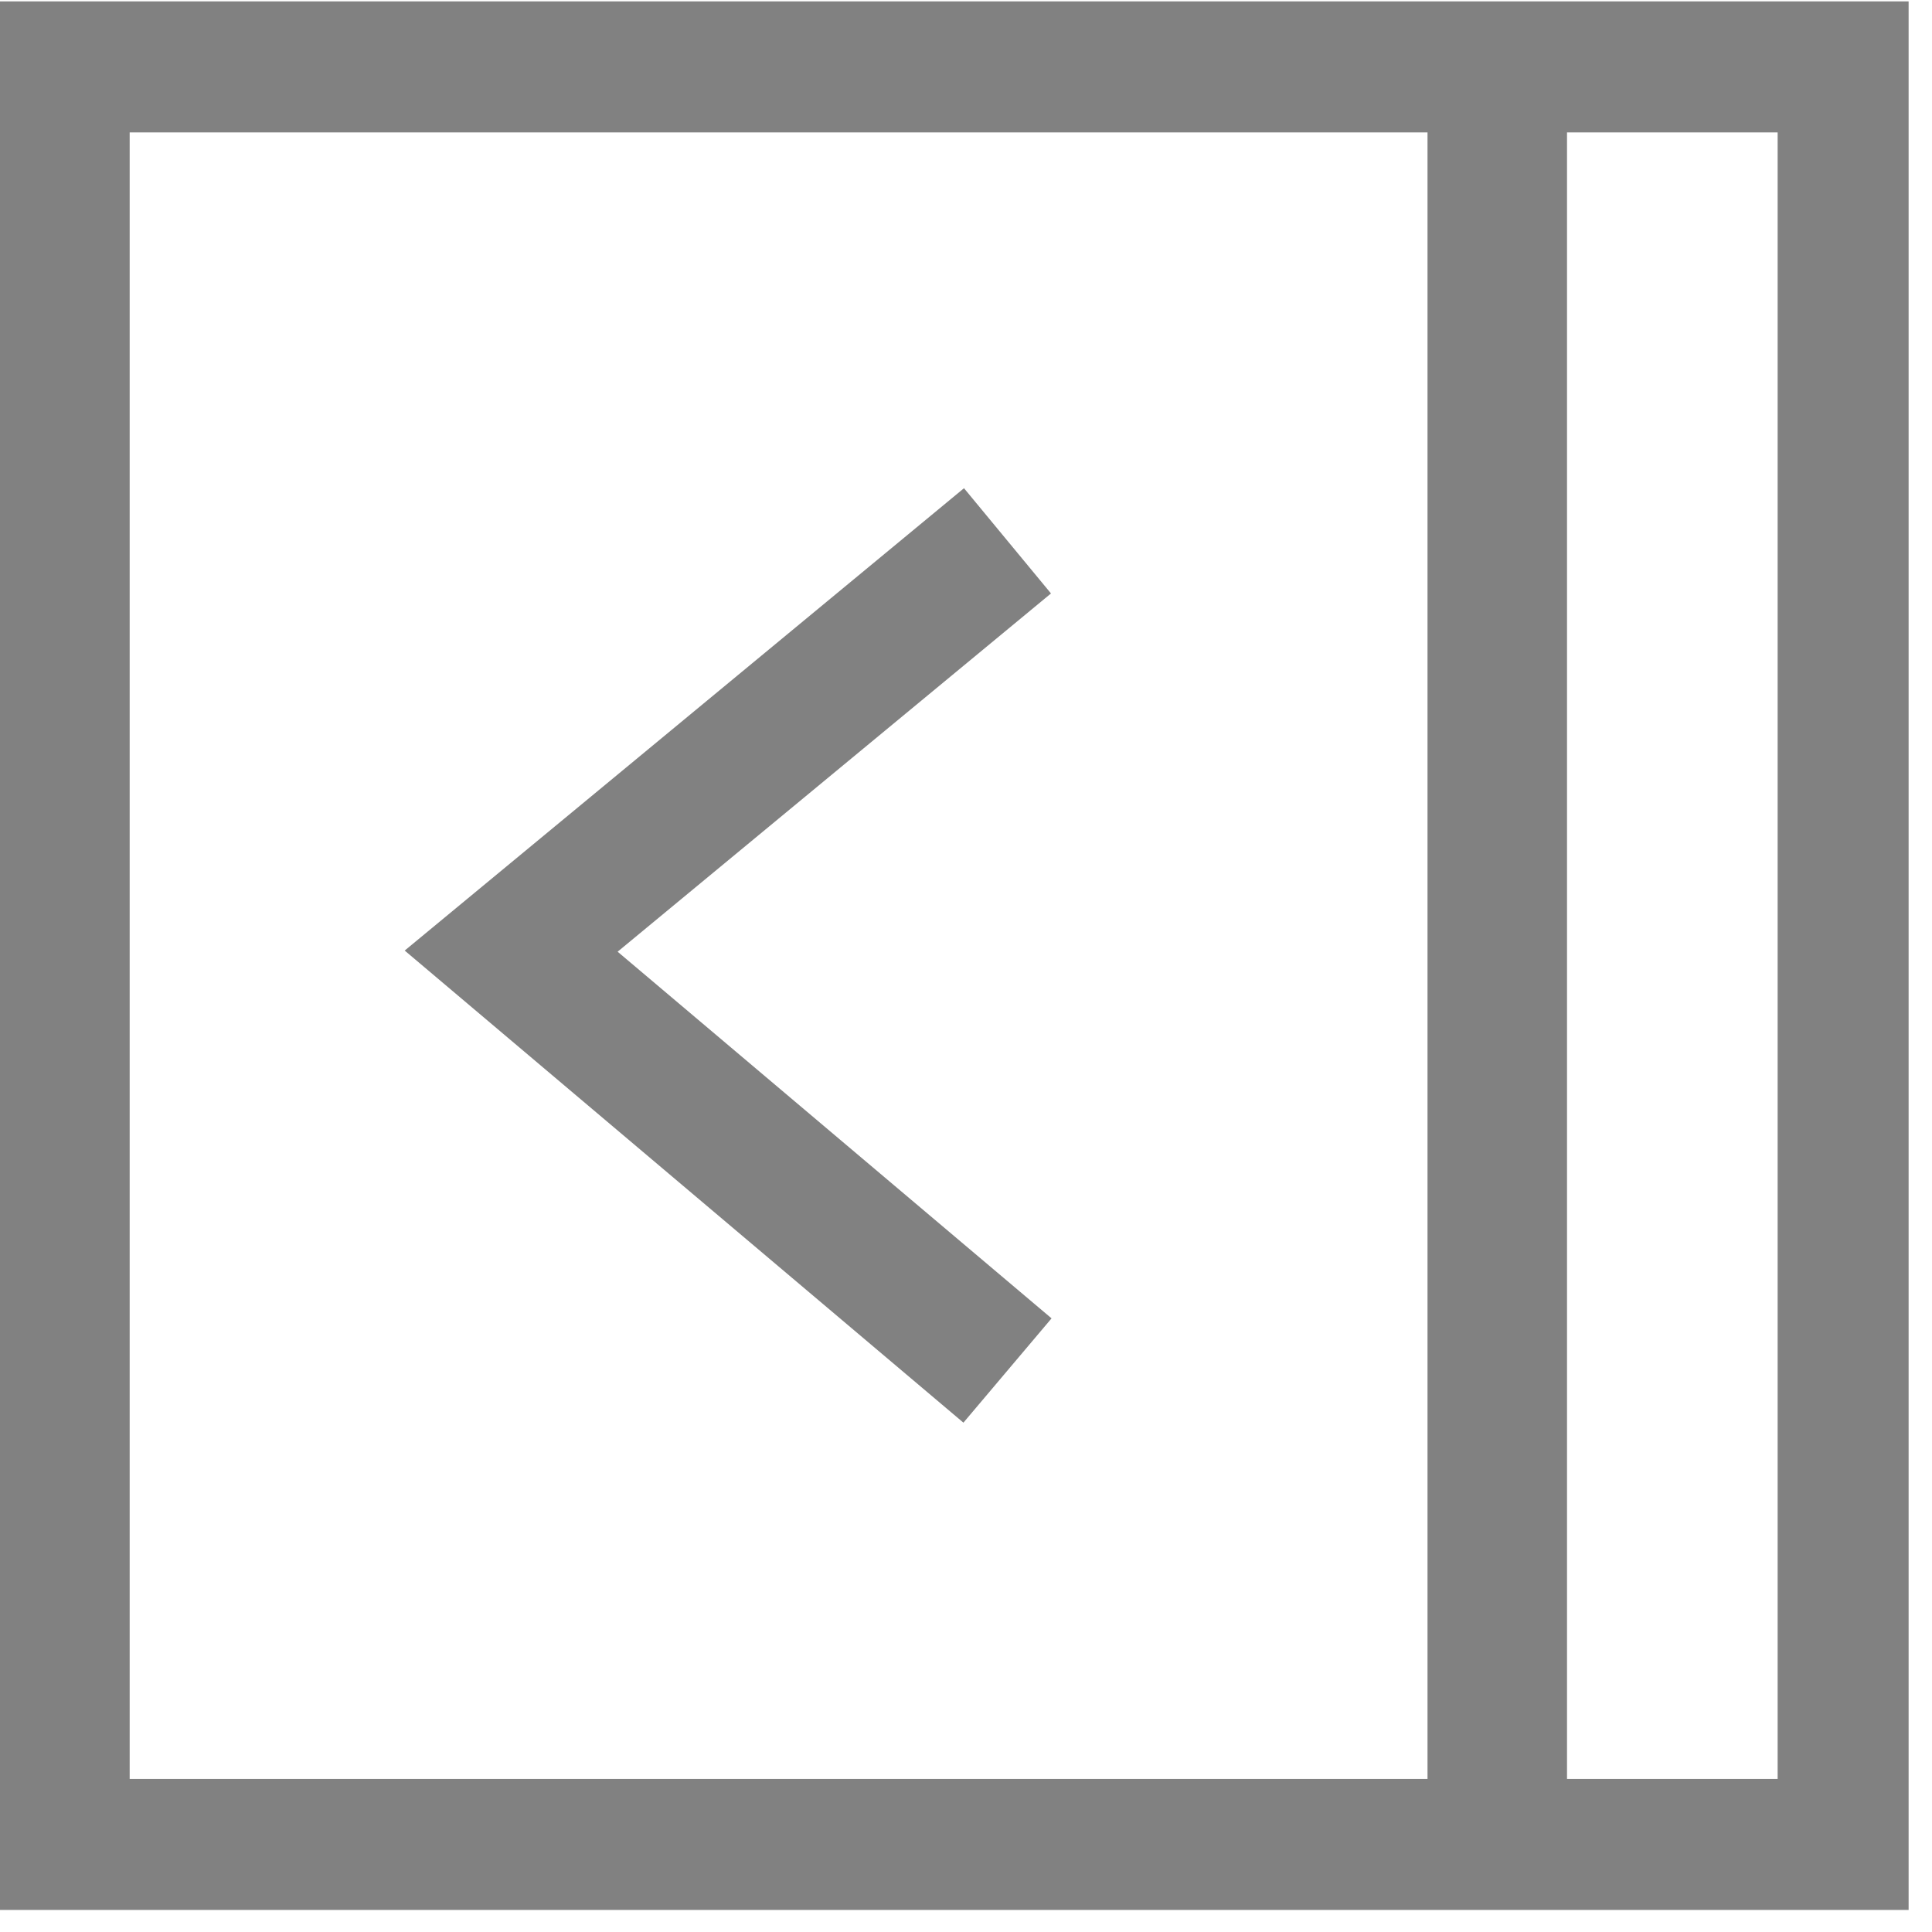
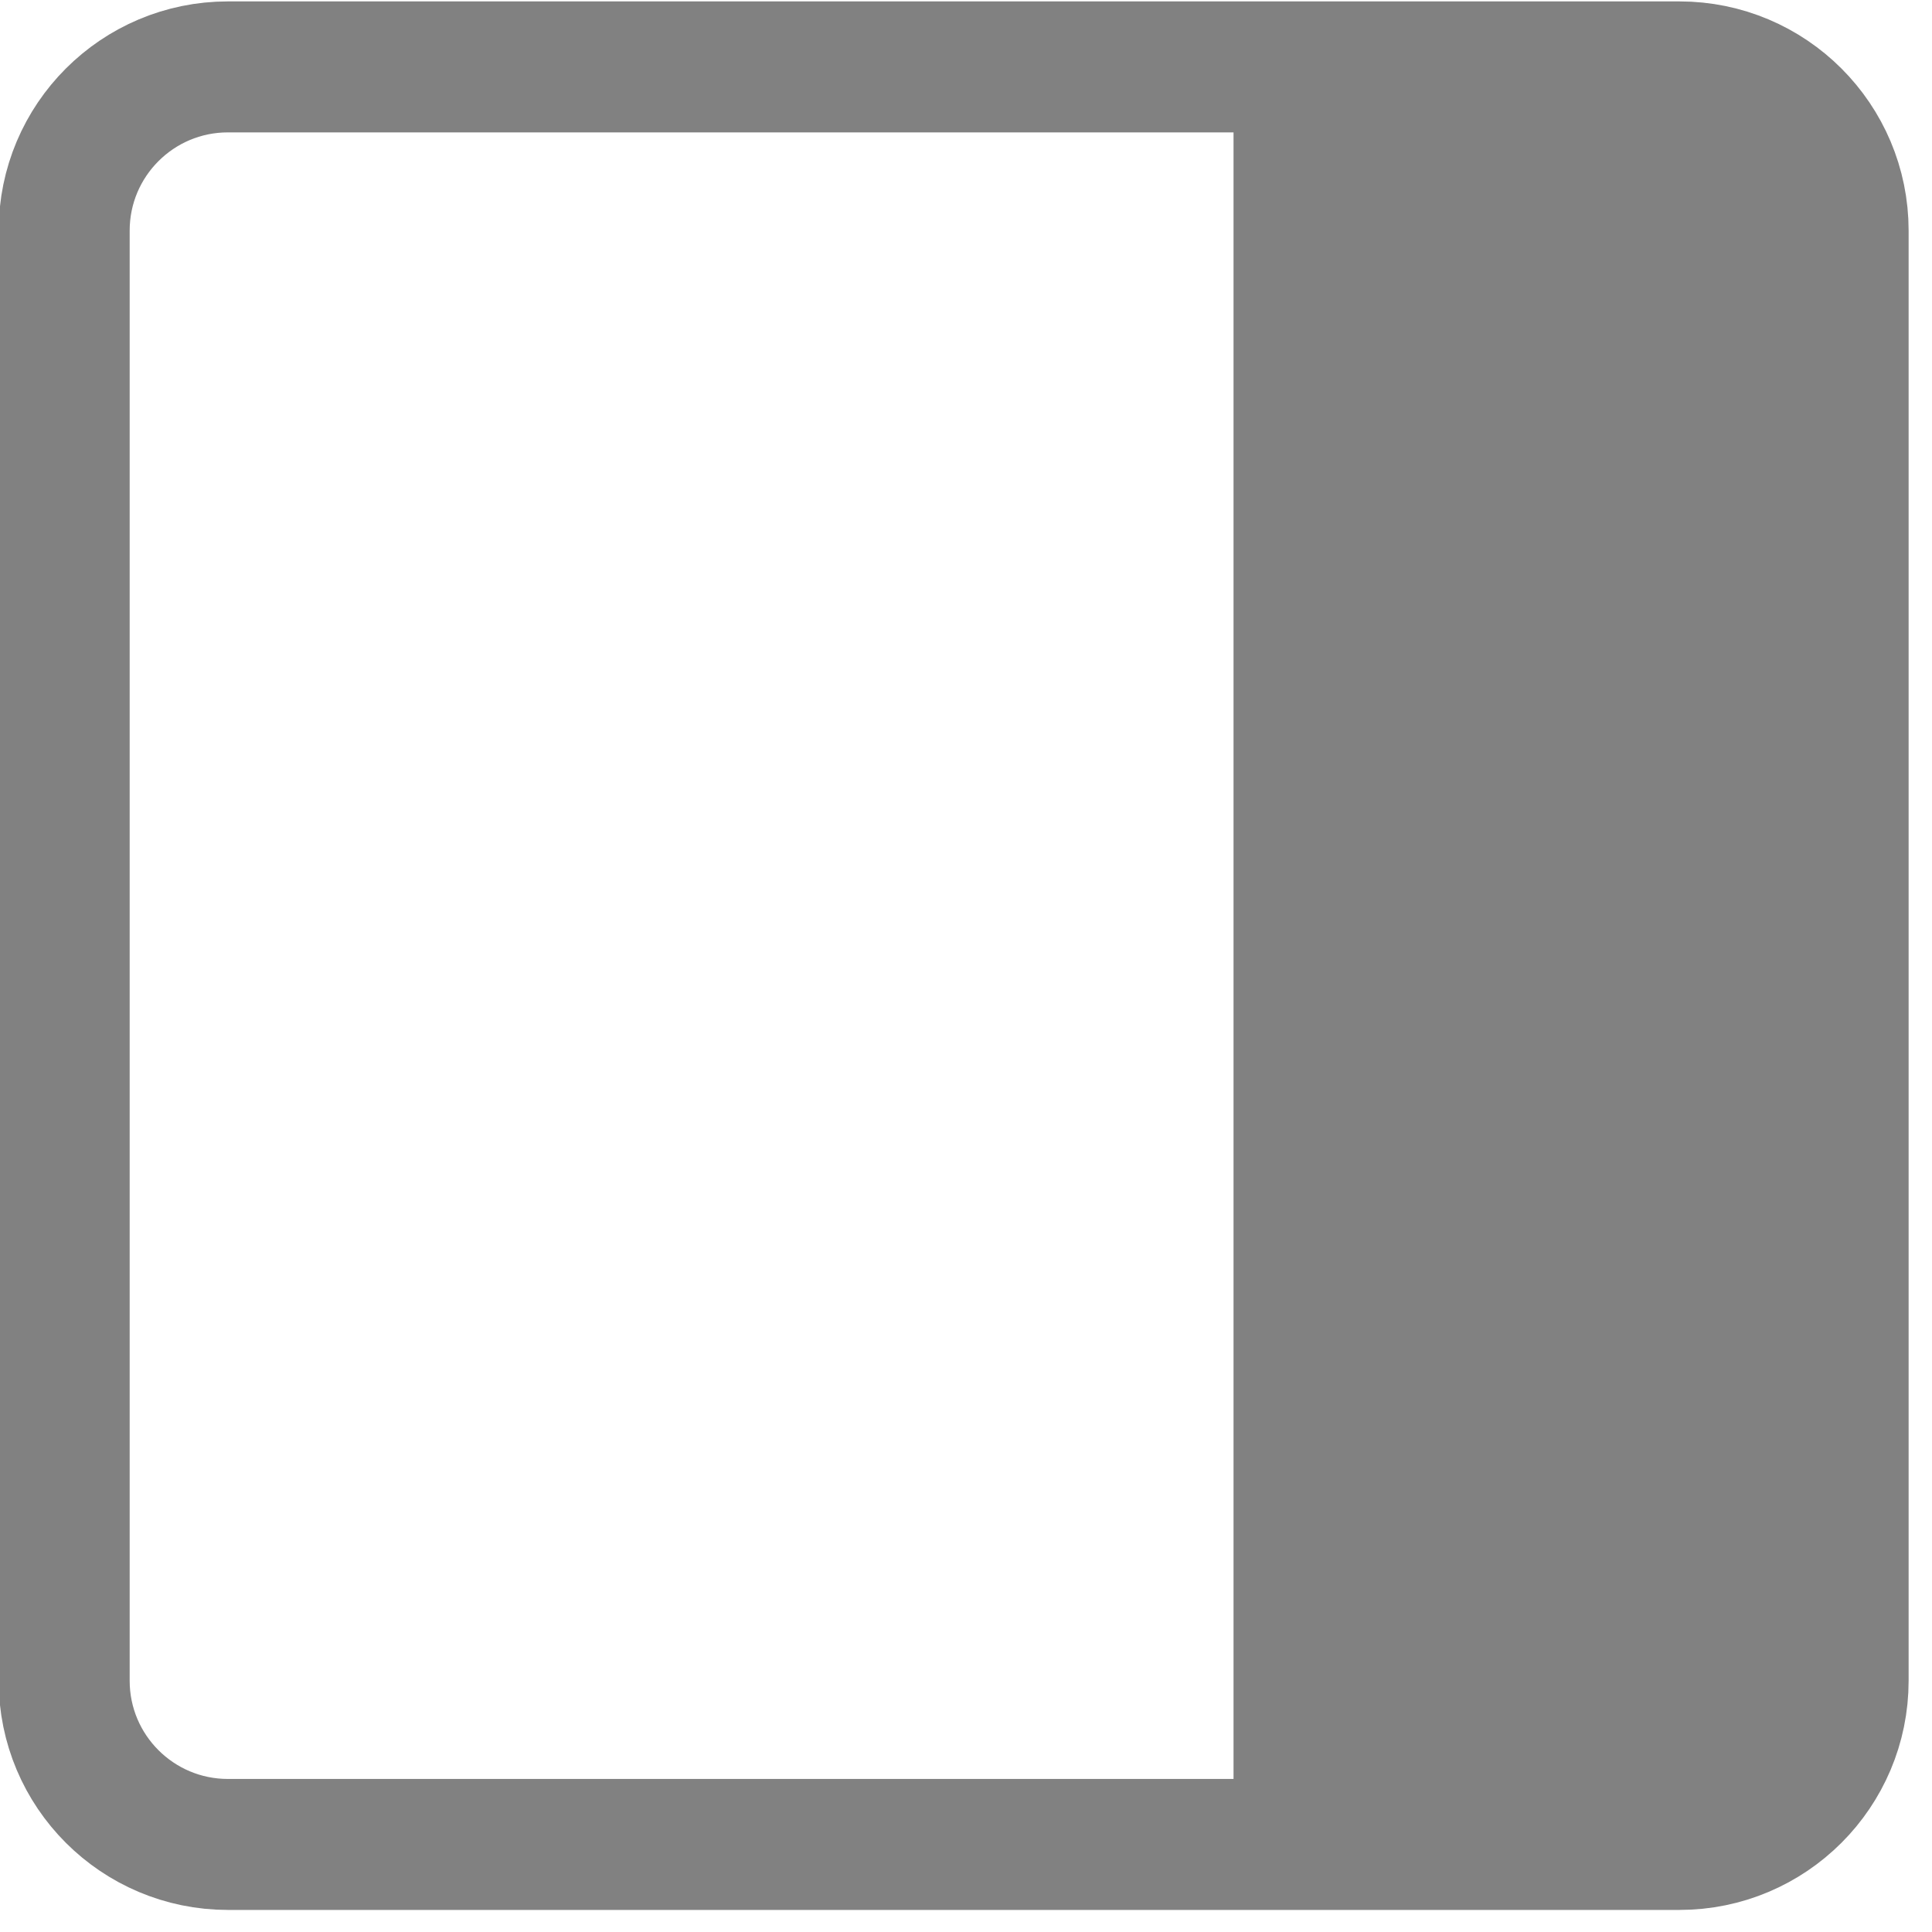
<svg xmlns="http://www.w3.org/2000/svg" width="100%" height="100%" viewBox="0 0 59 59" version="1.1" xml:space="preserve" style="fill-rule:evenodd;clip-rule:evenodd;">
  <rect id="icon-sidebar-show-right" x="0" y="0" width="58.333" height="58.333" style="fill:none;" />
  <clipPath id="_clip1">
-     <rect x="0" y="0" width="58.333" height="58.333" />
+     <rect x="1.96" y="2.043" width="54.326" height="54.283" rx="5" ry="5" />
  </clipPath>
  <g clip-path="url(#_clip1)">
    <g id="Ebene-1">
-       <rect id="rect833-6-3-1-6" x="1.96" y="2.043" width="54.326" height="54.283" style="fill:none;stroke:#818181;stroke-width:4px;" />
-       <path id="path835-5-2-7-9" d="M45.724,3.075l0,51.32" style="fill:none;fill-rule:nonzero;stroke:#818181;stroke-width:4.26px;" />
-       <path id="path880-7-3-5-3" d="M30.767,16.516l-15.157,12.53l15.157,12.807" style="fill:none;fill-rule:nonzero;stroke:#818181;stroke-width:4.17px;" />
+       <rect id="fill-panel" x="39.8" y="0" width="19" height="59" style="fill:#818181;" />
    </g>
  </g>
+   <rect id="rect833-6-3-1-6" x="1.96" y="2.043" width="54.326" height="54.283" rx="5" ry="5" style="fill:none;stroke:#818181;stroke-width:4px;" />
+   <path id="path835-5-2-7-9" d="M39.8,3.075l0,51.32" style="fill:none;fill-rule:nonzero;stroke:#818181;stroke-width:4.26px;" />
</svg>
